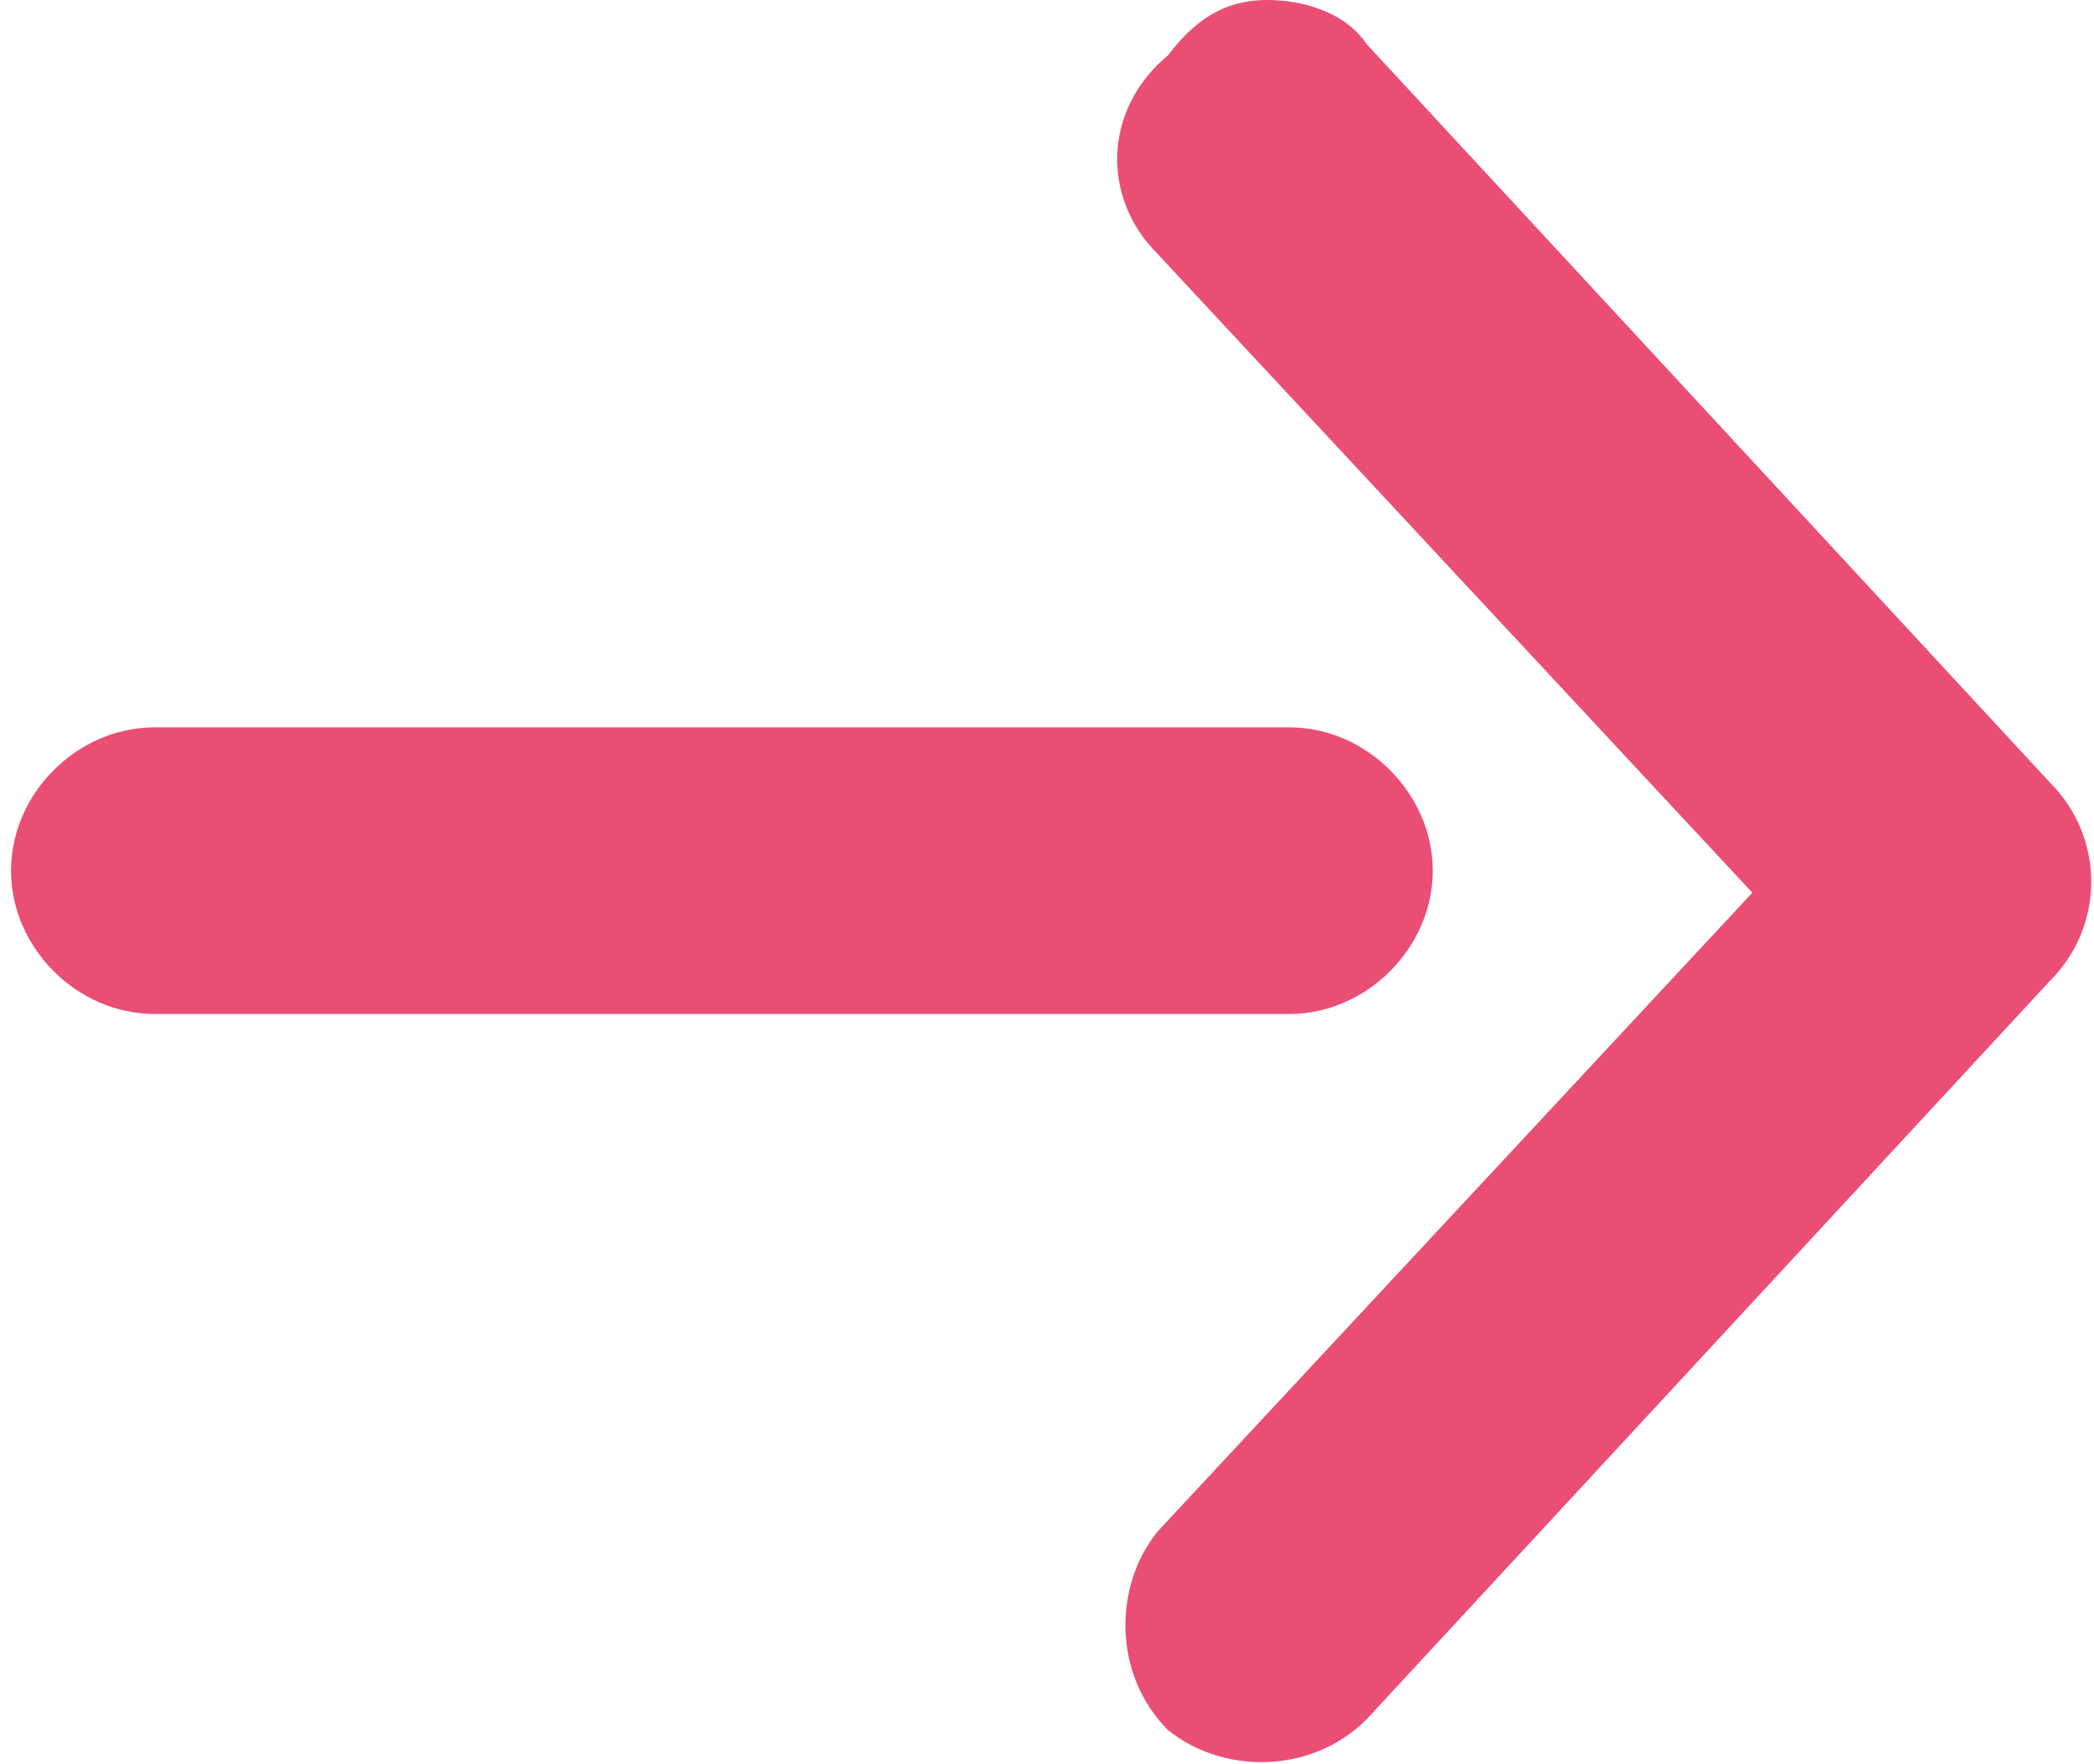
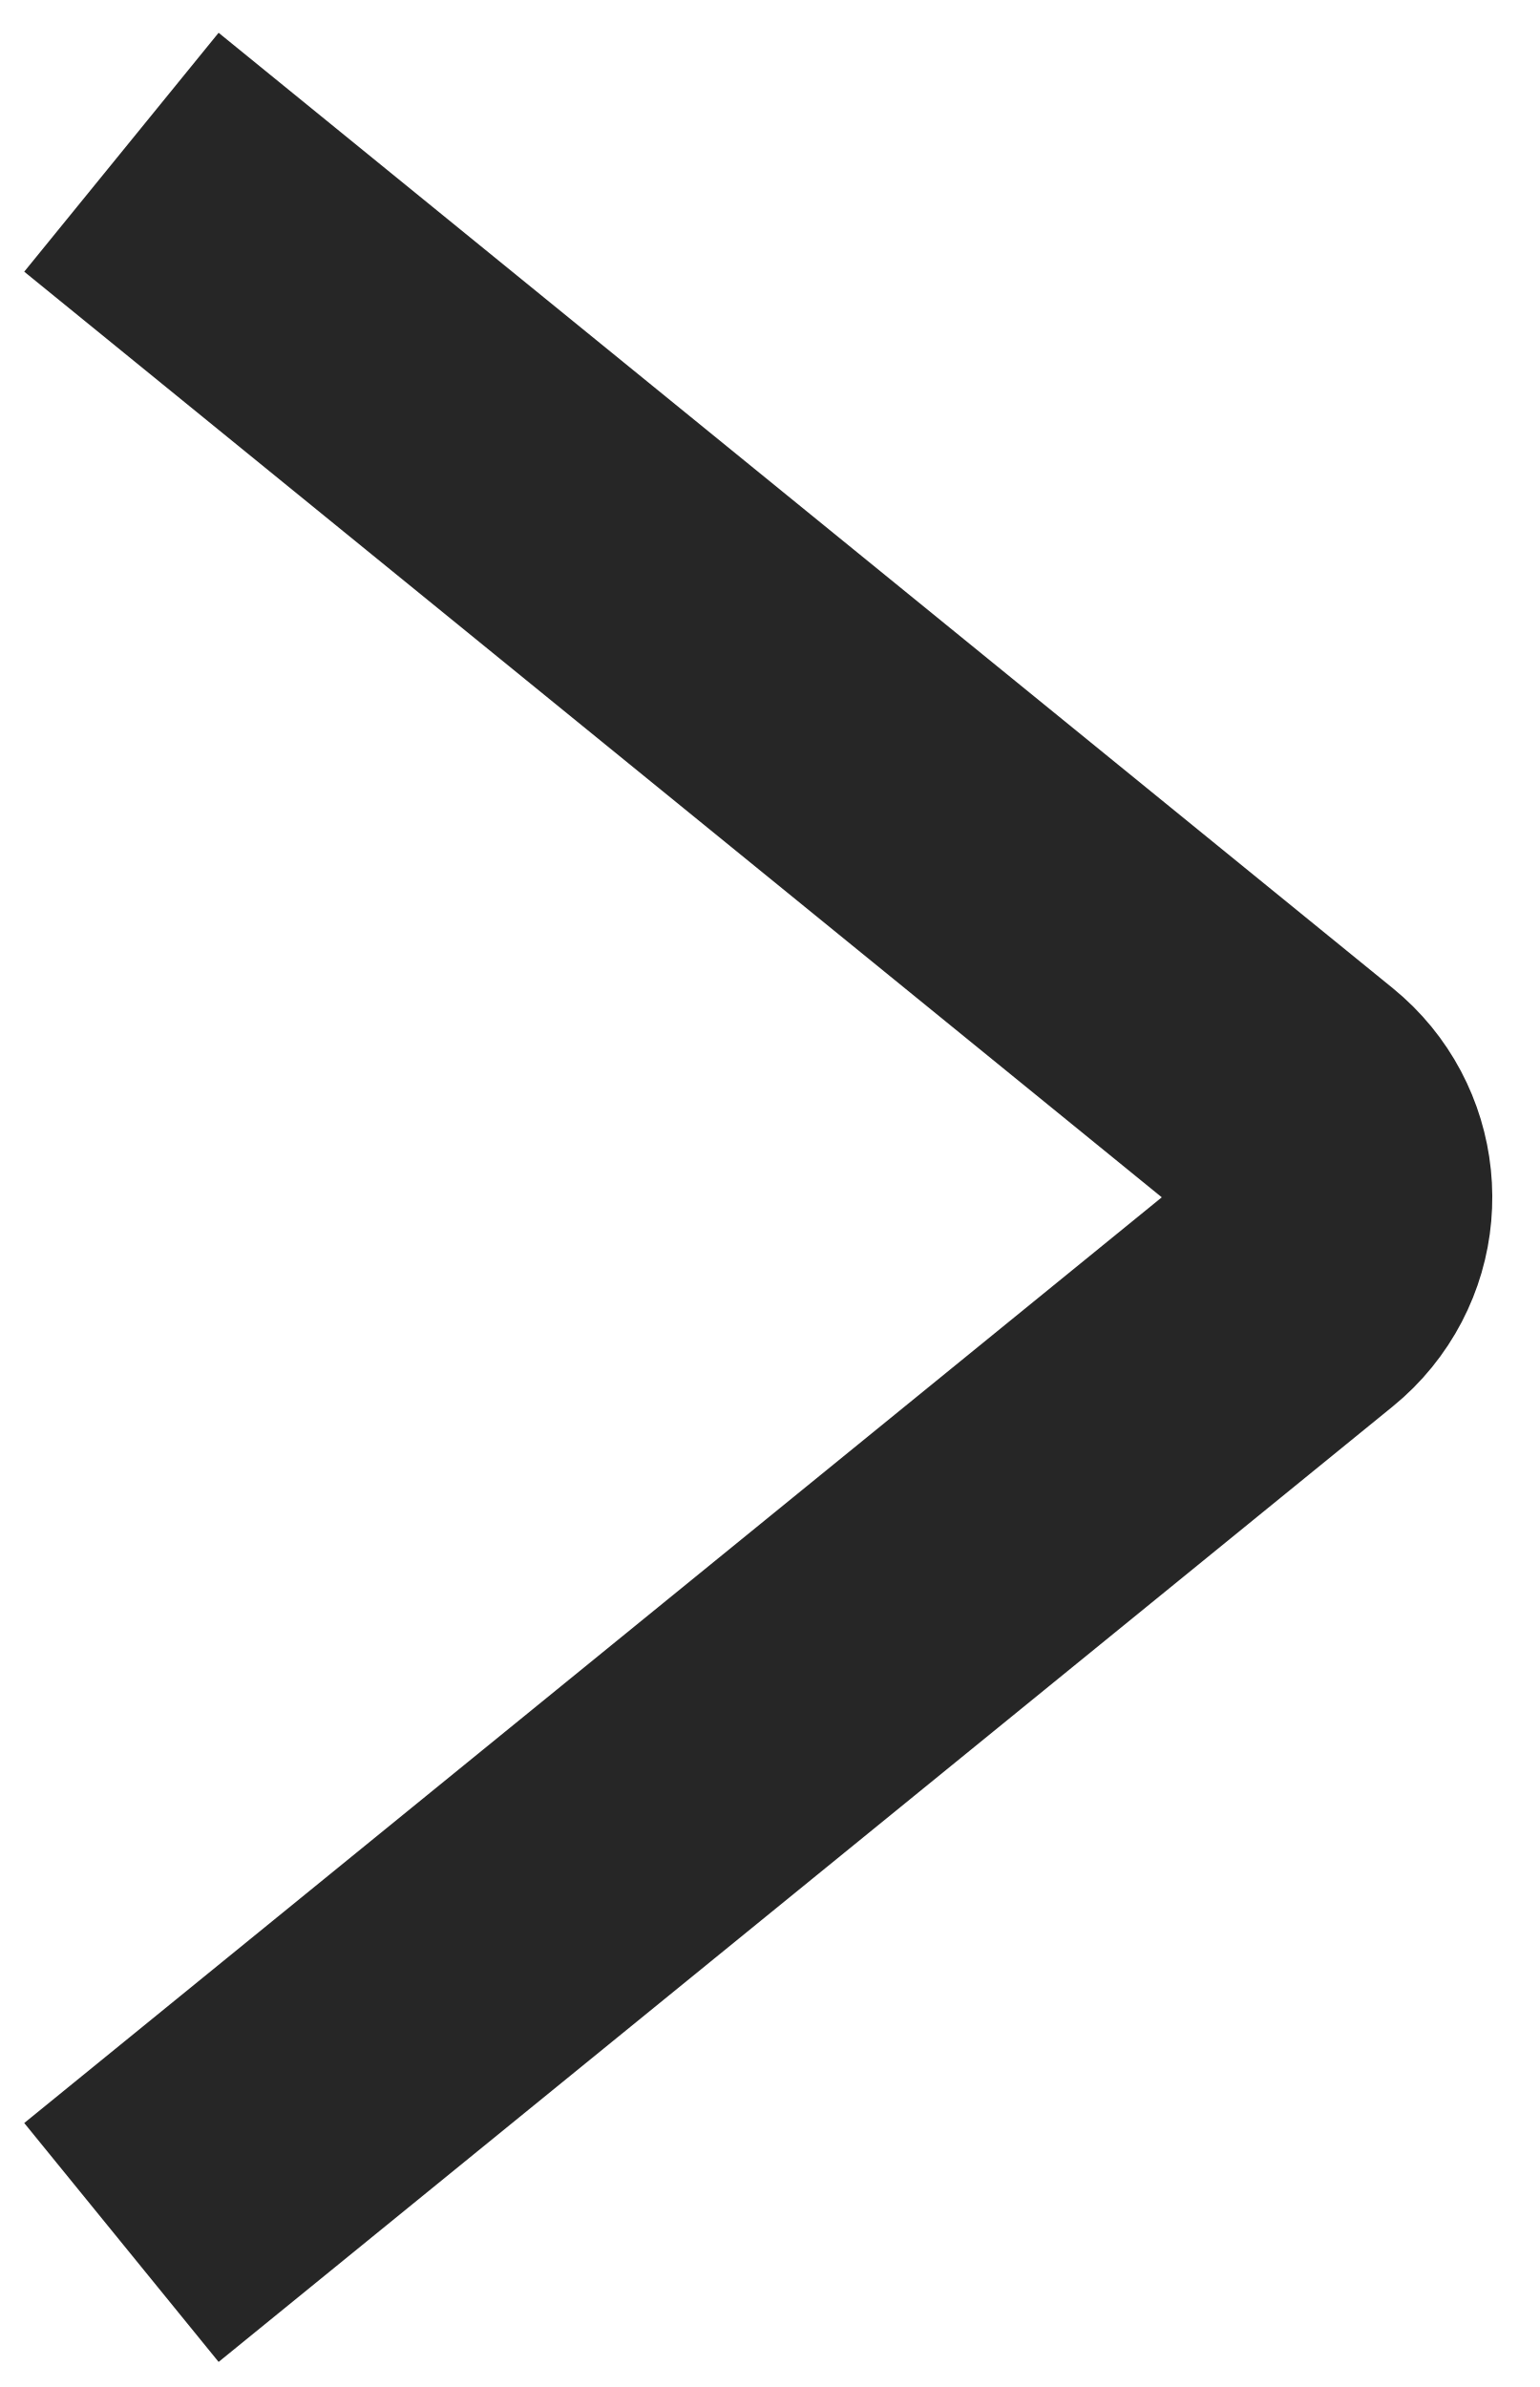
- <svg xmlns="http://www.w3.org/2000/svg" version="1.1" id="Lager_1" x="0px" y="0px" viewBox="-502 377 19 16" style="enable-background:new -502 377 19 16;" xml:space="preserve">
-   <style type="text/css">
- 	.st0{fill:#EA4E74;}
- </style>
+ <svg xmlns="http://www.w3.org/2000/svg" version="1.1" x="0" y="0" width="20" height="31" viewBox="0, 0, 20, 31">
  <g id="Symbols">
-     <g id="List-object" transform="translate(-293, -92)">
-       <g id="Group">
-         <g transform="translate(26, 84)">
-           <g id="Page-1" transform="translate(276.5, 16) rotate(-180) translate(-276.5, -16) translate(267, 8)">
-             <path id="Fill-1" class="st0" d="M519.6-367.6h-10.3c-0.7,0-1.3-0.6-1.3-1.3c0-0.7,0.6-1.3,1.3-1.3h10.3c0.7,0,1.3,0.6,1.3,1.3       C520.9-368.2,520.3-367.6,519.6-367.6" />
-             <g id="Arrow">
-               <path id="Fill-3" class="st0" d="M509.5-361c-0.3,0-0.7-0.1-0.9-0.4l-6.2-6.7c-0.5-0.5-0.5-1.3,0-1.8l6.2-6.7        c0.5-0.5,1.3-0.5,1.8-0.1c0.5,0.5,0.5,1.3,0.1,1.8l-5.4,5.8l5.4,5.8c0.5,0.5,0.5,1.3-0.1,1.8C510.1-361.1,509.8-361,509.5-361        " />
-             </g>
-           </g>
-         </g>
-       </g>
-     </g>
+     <path d="M1.577,1.977 L16.828,14.386 C17.471,14.909 17.568,15.854 17.045,16.496 C16.98,16.576 16.908,16.648 16.828,16.713 L1.577,29.123" fill-opacity="0" stroke="#262626" stroke-width="4" id="Triangle" />
  </g>
</svg>
